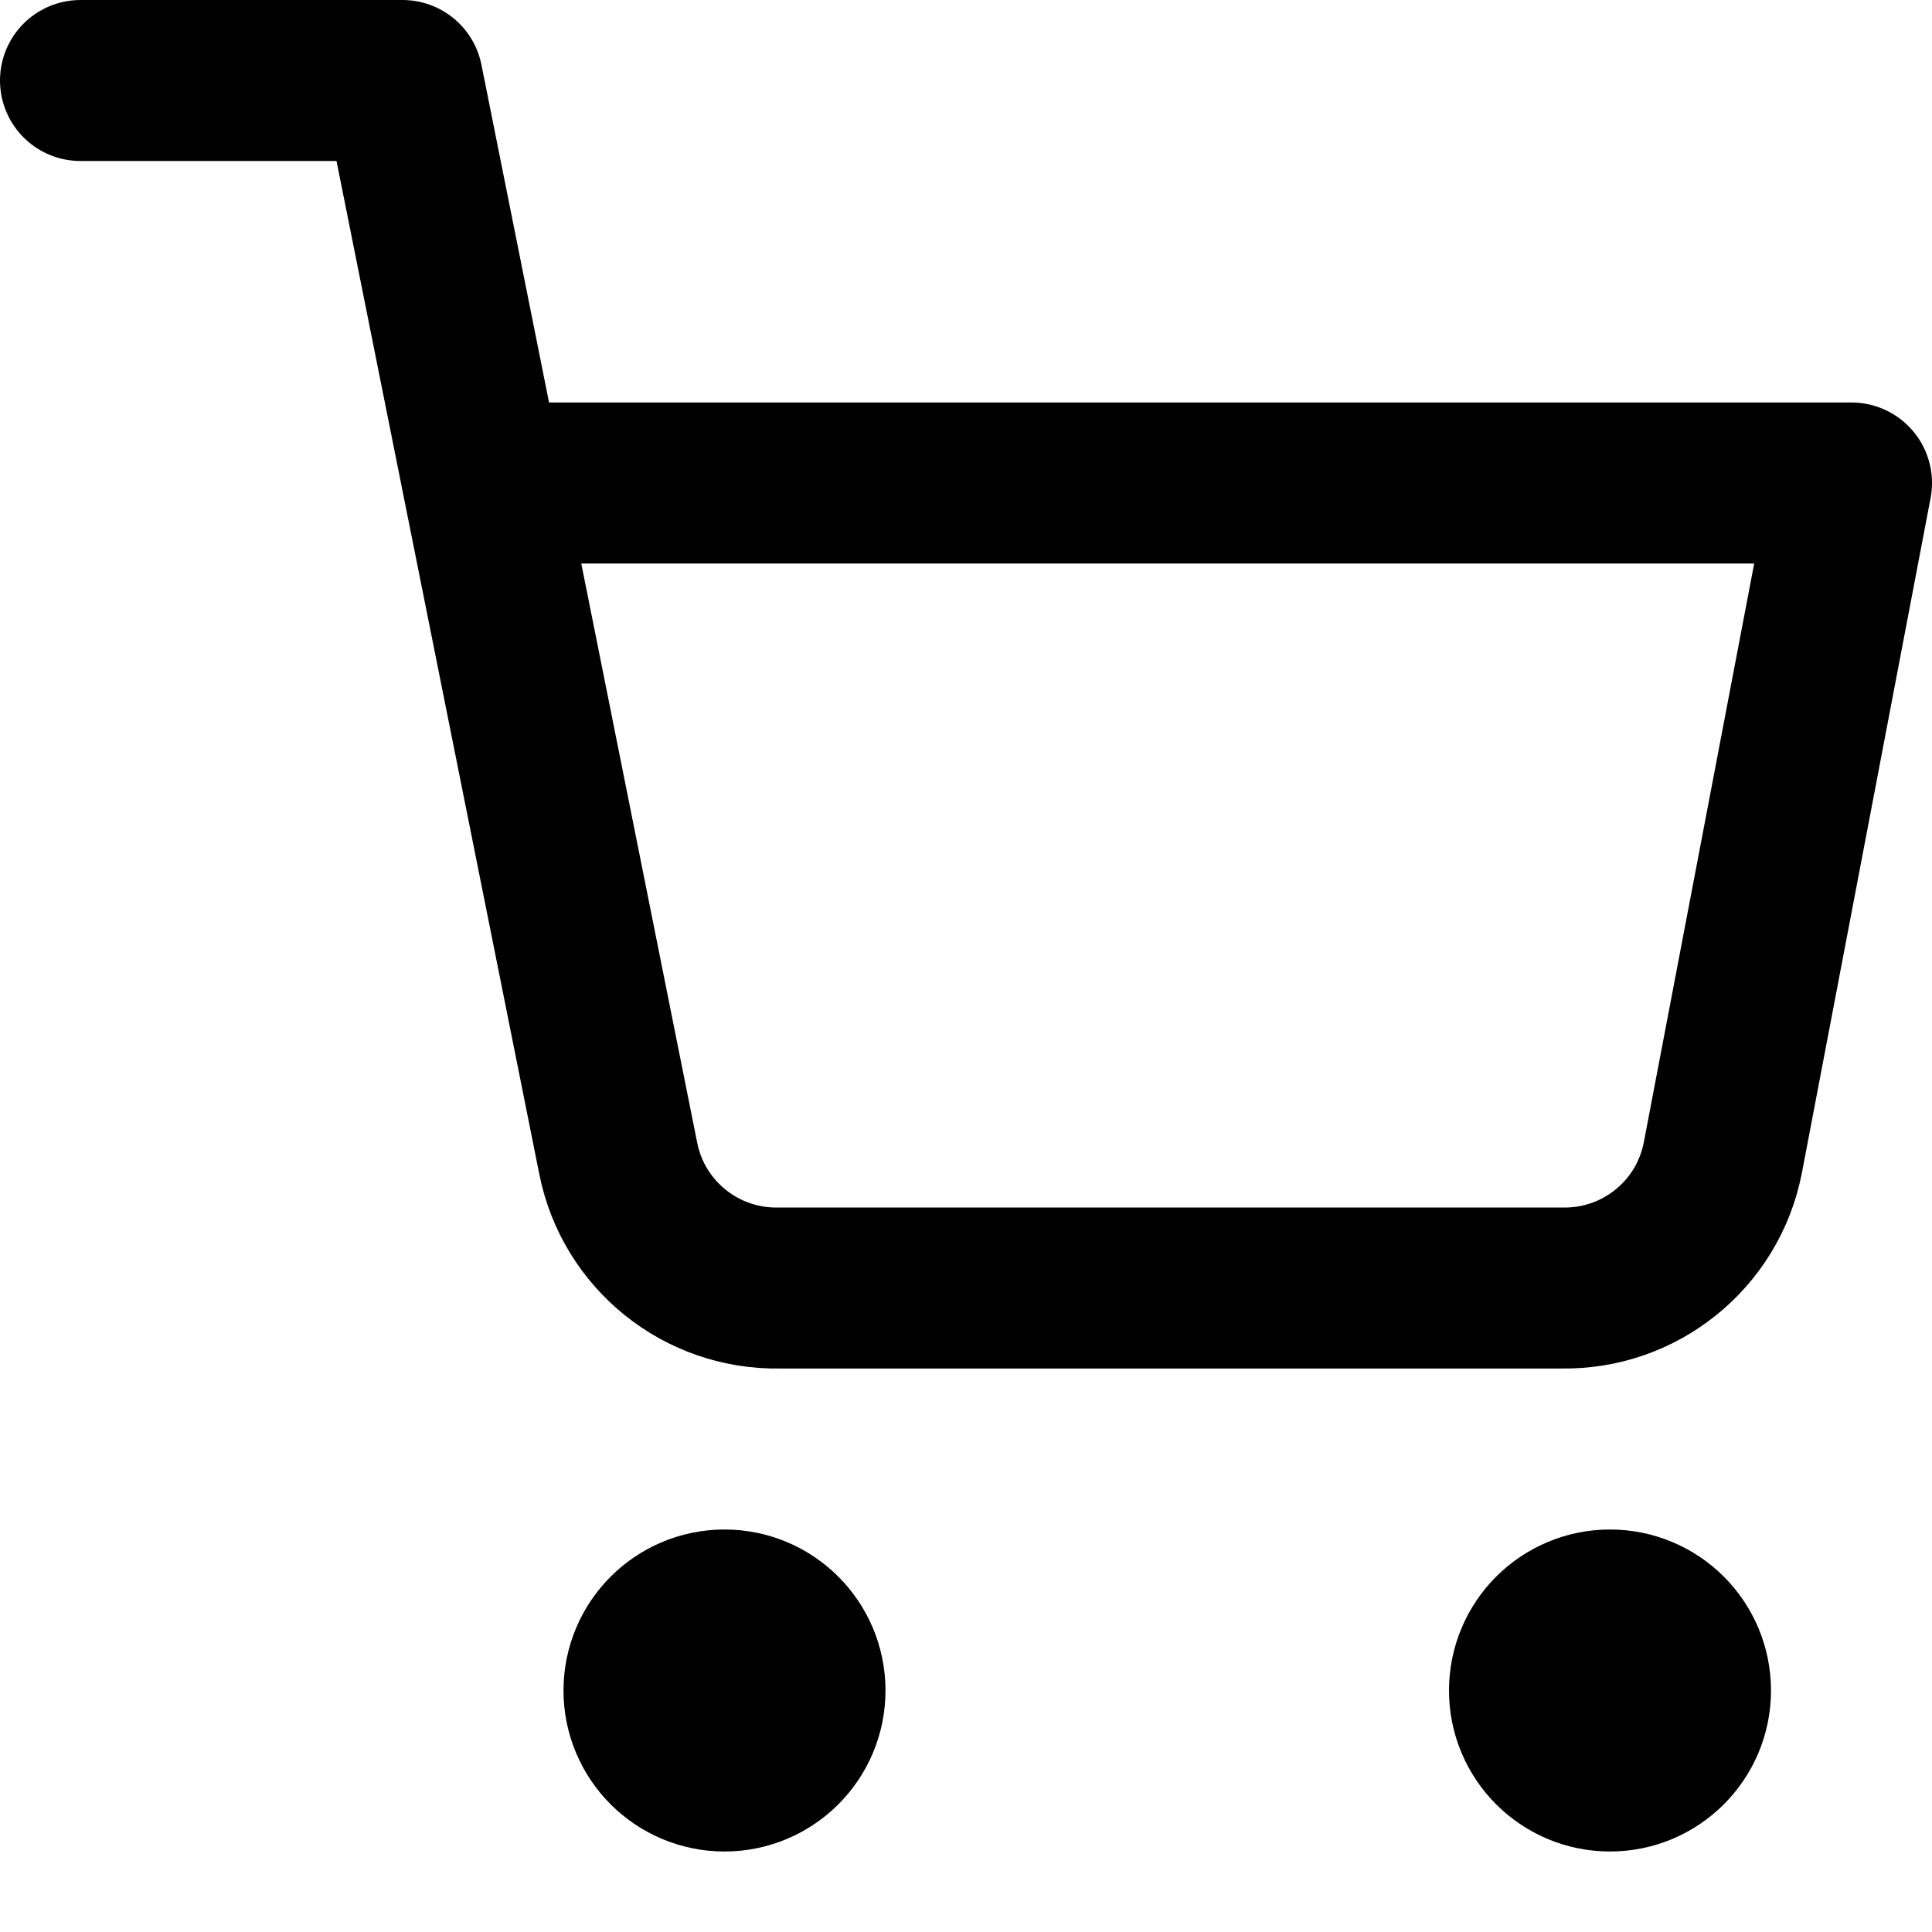
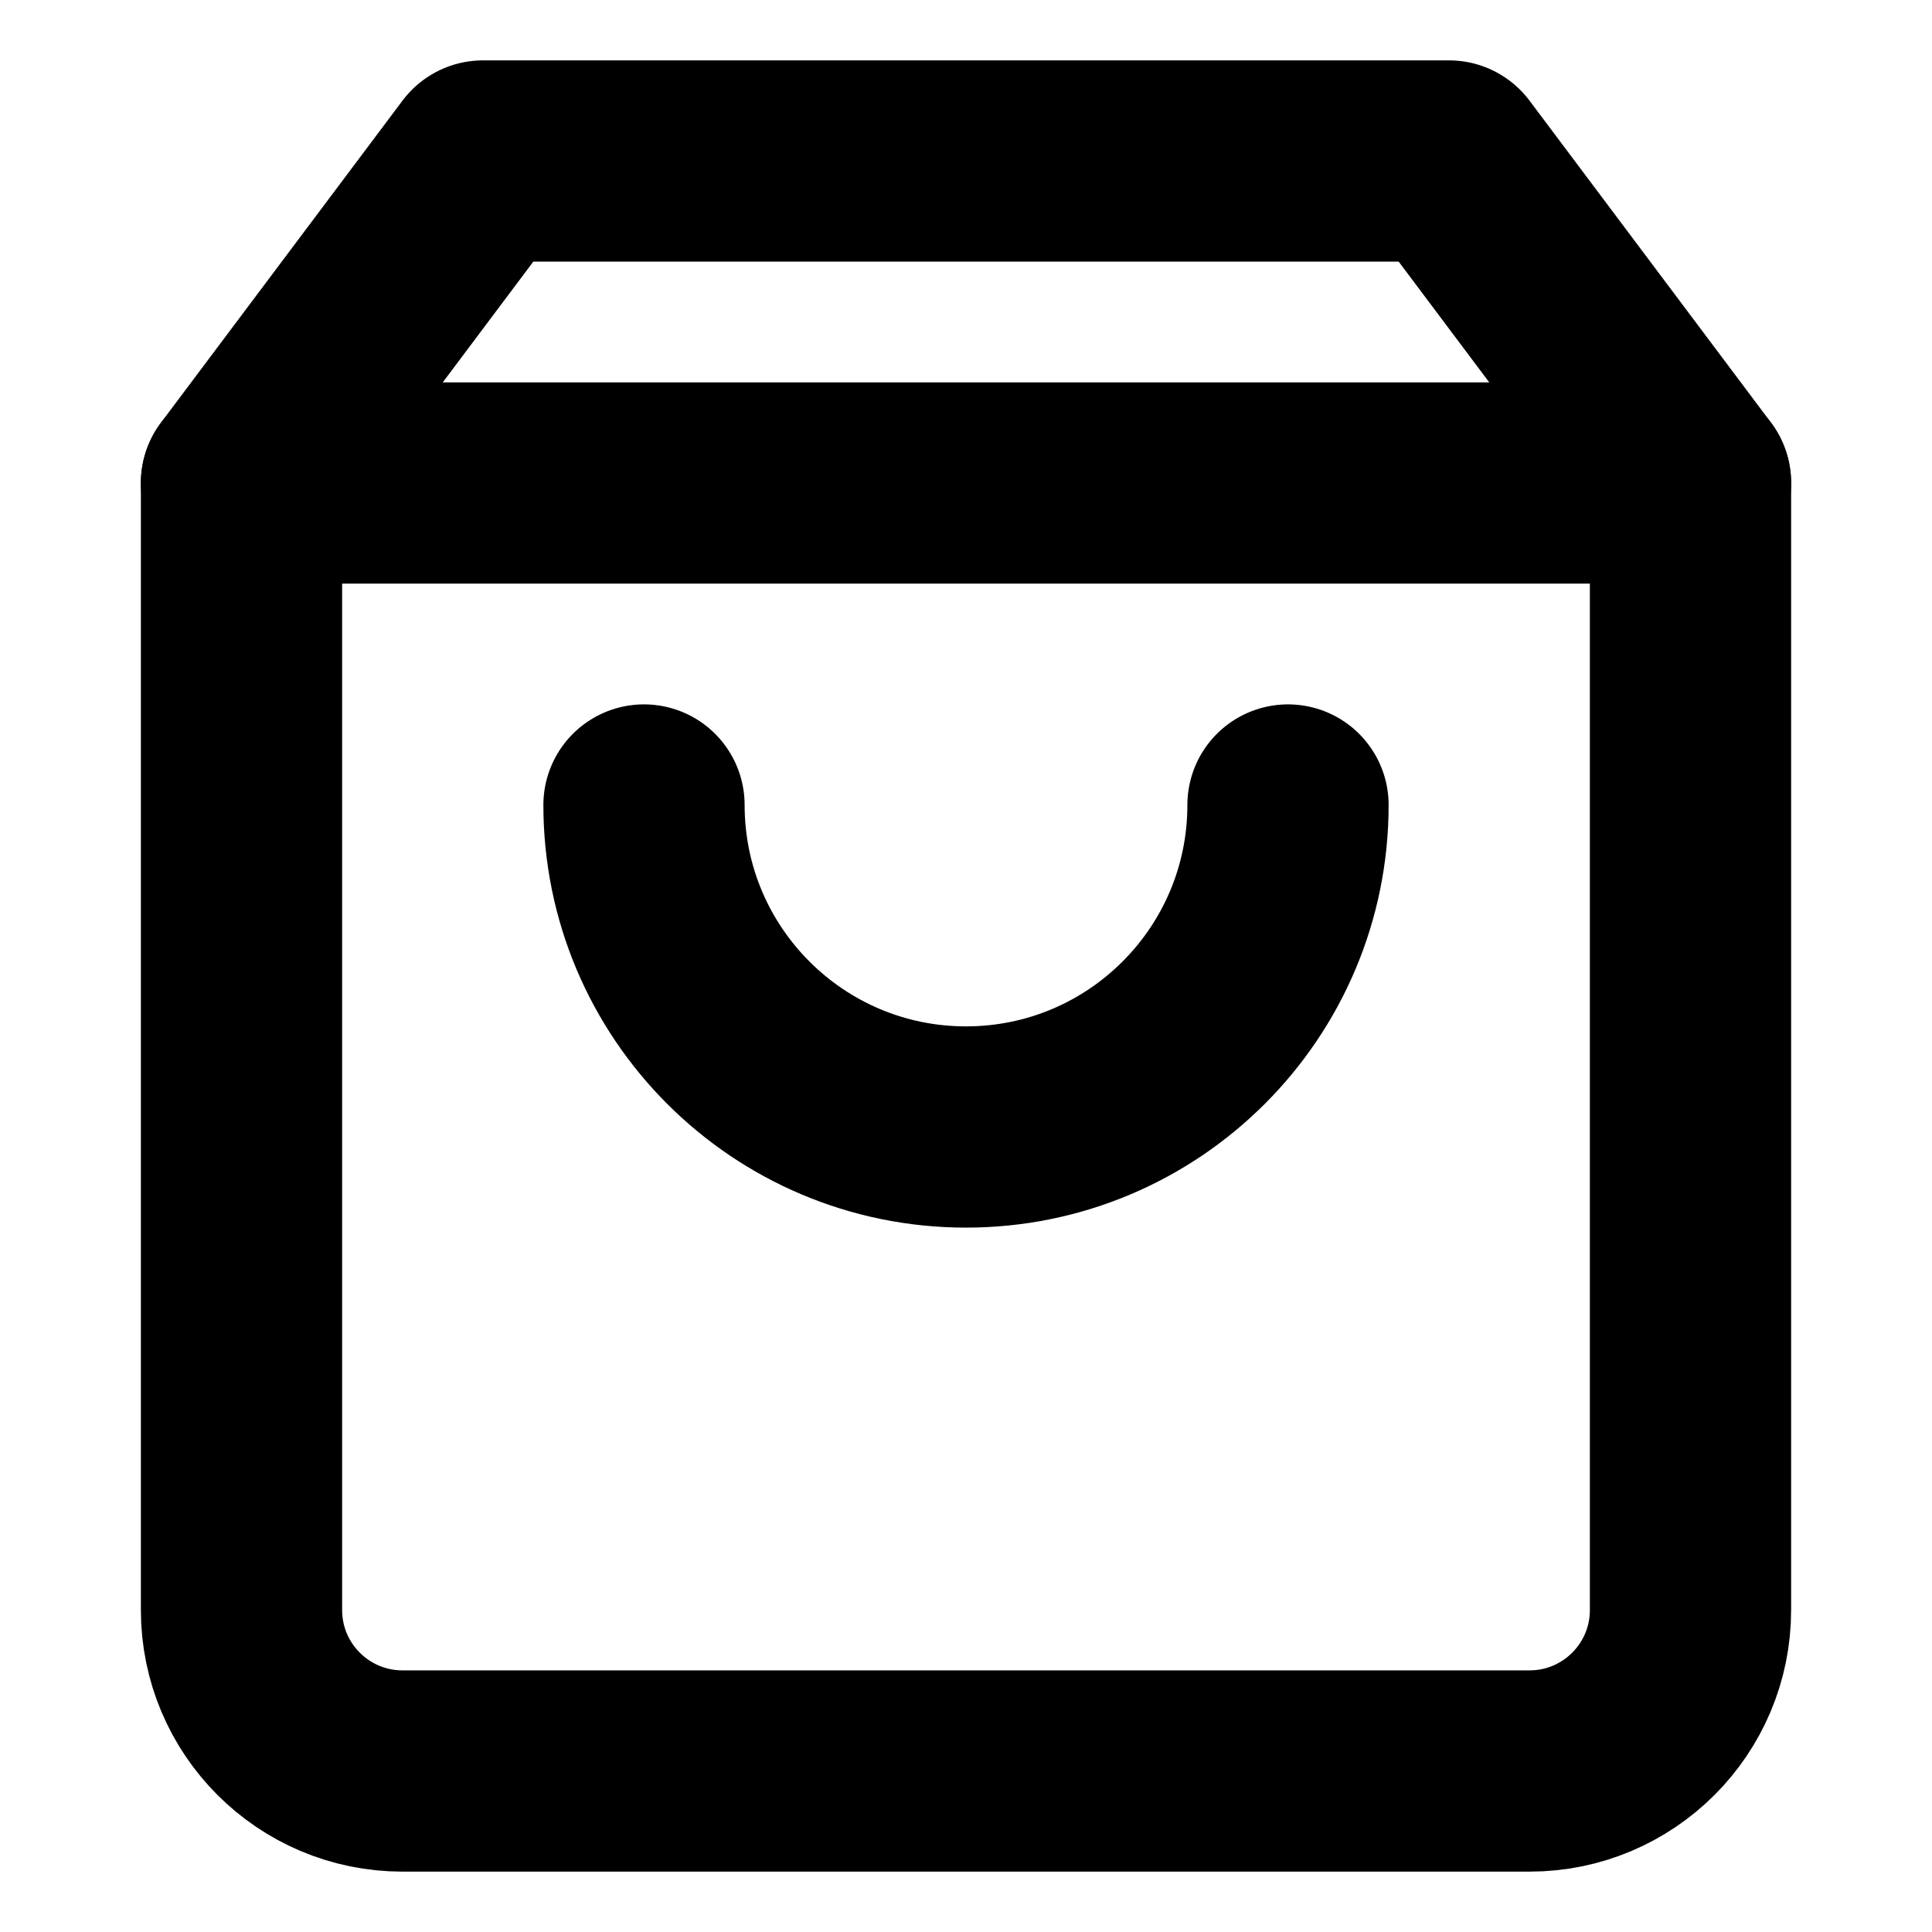
- <svg xmlns="http://www.w3.org/2000/svg" width="24" height="24" viewBox="0 0 24 24" fill="none" stroke="currentColor" stroke-width="2" stroke-linecap="round" stroke-linejoin="round" class="feather feather-shopping-cart">
-   <circle cx="9" cy="21" r="1" />
-   <circle cx="20" cy="21" r="1" />
-   <path d="M1 1h4l2.68 13.39a2 2 0 0 0 2 1.61h9.72a2 2 0 0 0 2-1.61L23 6H6" />
+ <svg xmlns="http://www.w3.org/2000/svg" width="24" height="24" viewBox="0 0 24 24" fill="none" stroke="currentColor" stroke-width="2.5" stroke-linecap="round" stroke-linejoin="round" class="feather feather-shopping-bag">
+   <path d="M6 2L3 6v14a2 2 0 0 0 2 2h14a2 2 0 0 0 2-2V6l-3-4z" />
+   <line x1="3" y1="6" x2="21" y2="6" />
+   <path d="M16 10a4 4 0 0 1-8 0" />
</svg>
